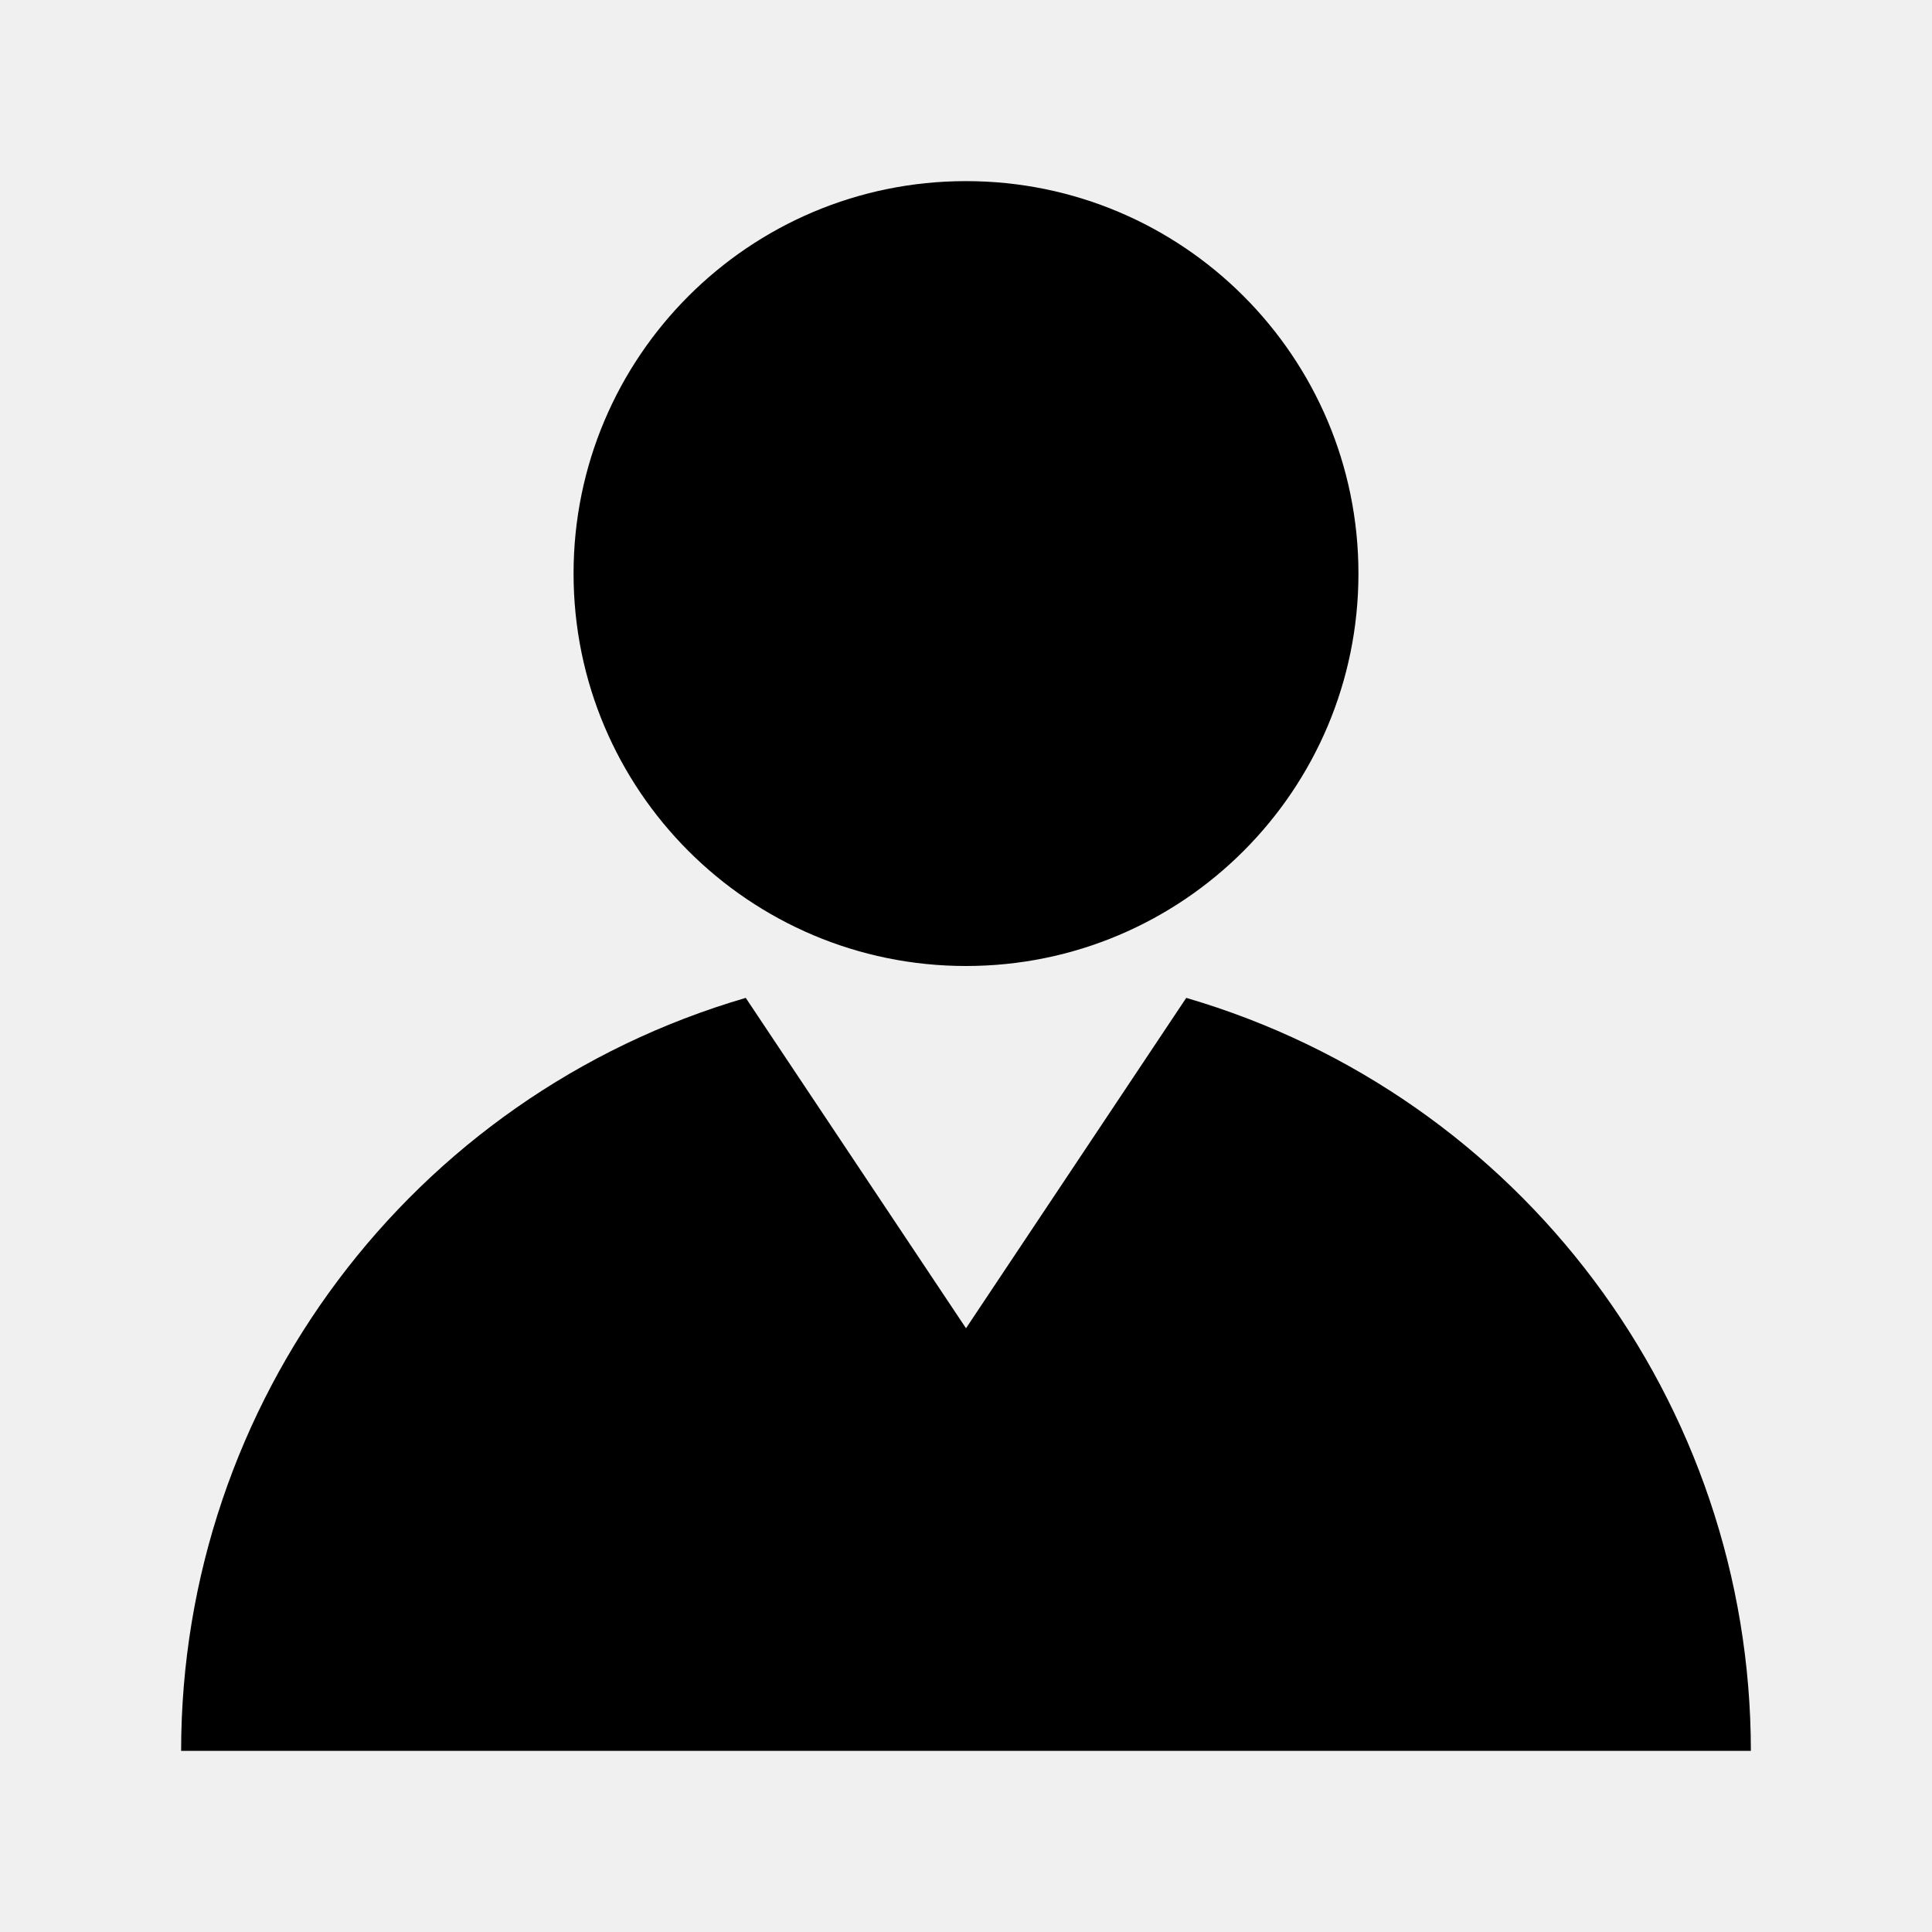
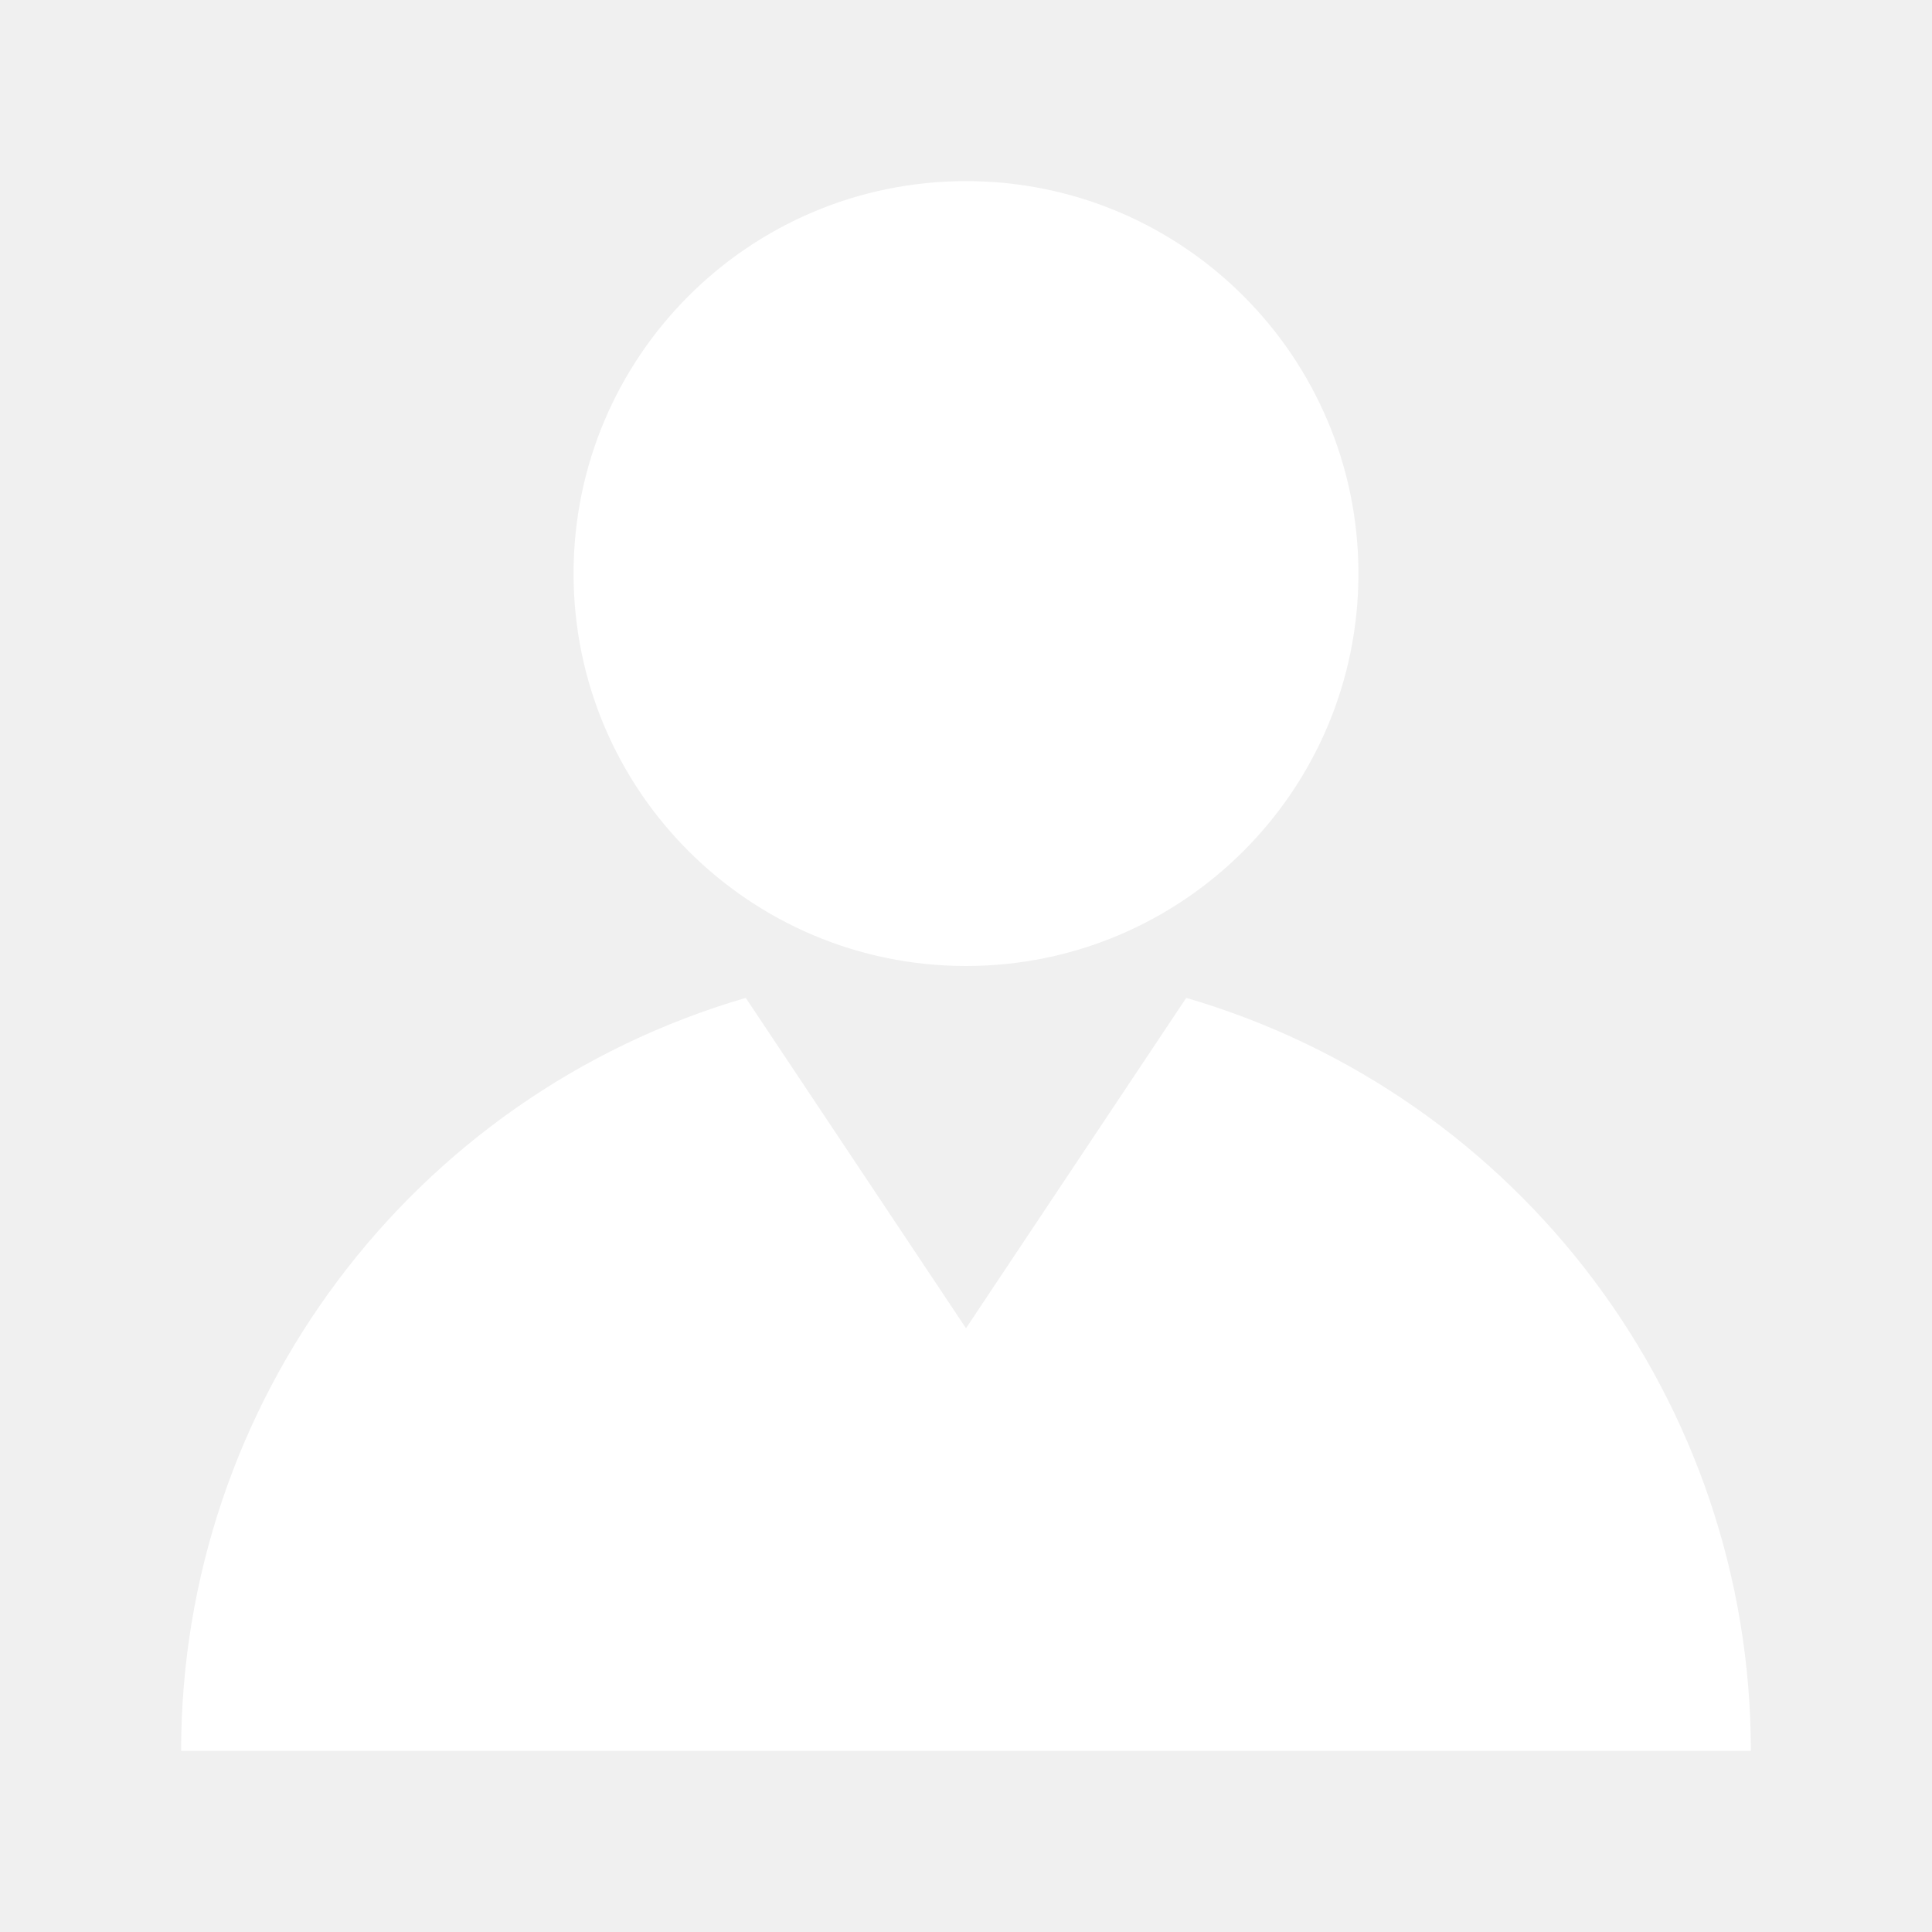
- <svg xmlns="http://www.w3.org/2000/svg" width="35px" height="35px" viewBox="0 0 1024 1024">
-   <path fill="#000000" d="M628.736 528.896A416 416 0 0 1 928 928H96a415.872 415.872 0 0 1 299.264-399.104L512 704l116.736-175.104zM720 304a208 208 0 1 1-416 0 208 208 0 0 1 416 0z" />
+ <svg xmlns="http://www.w3.org/2000/svg" viewBox="0 0 1024 1024" fill="#000000">
+   <g id="SVGRepo_bgCarrier" stroke-width="0" />
+   <g id="SVGRepo_tracerCarrier" stroke-linecap="round" stroke-linejoin="round" />
+   <g id="SVGRepo_iconCarrier">
+     <path fill="#ffffff" d="M628.736 528.896A416 416 0 0 1 928 928H96a415.872 415.872 0 0 1 299.264-399.104L512 704l116.736-175.104zM720 304a208 208 0 1 1-416 0 208 208 0 0 1 416 0z" />
+   </g>
</svg>
